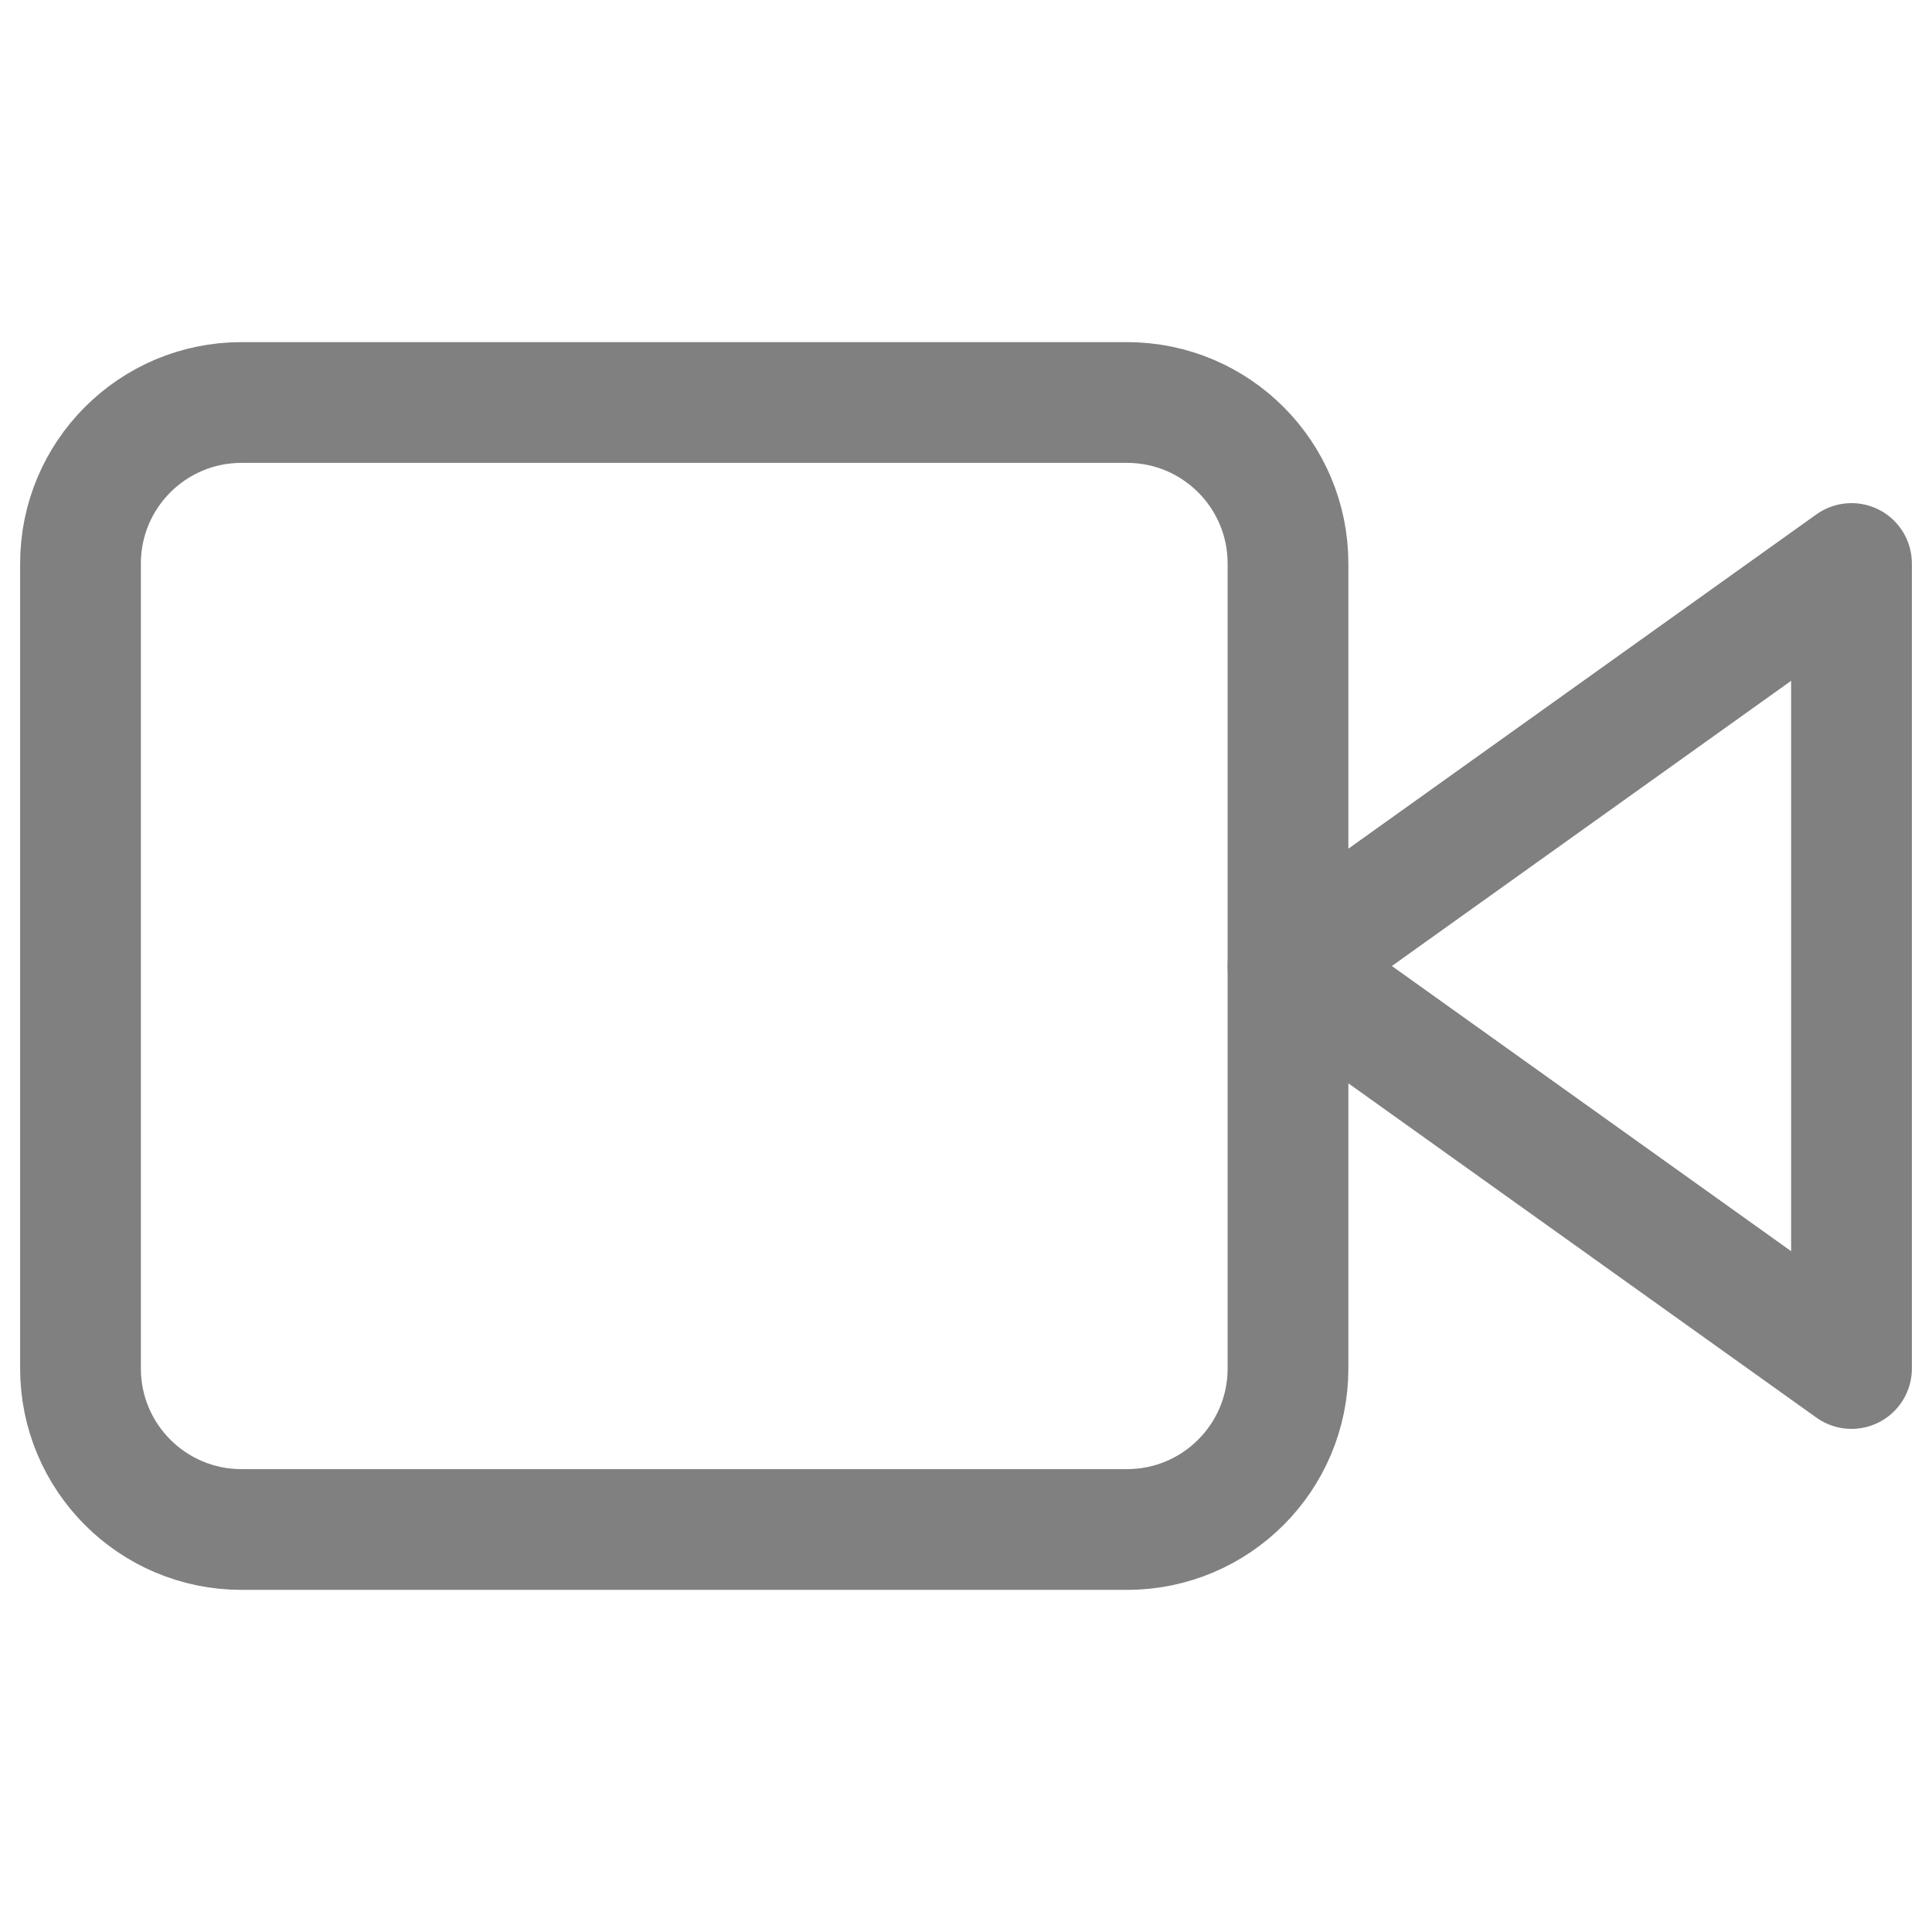
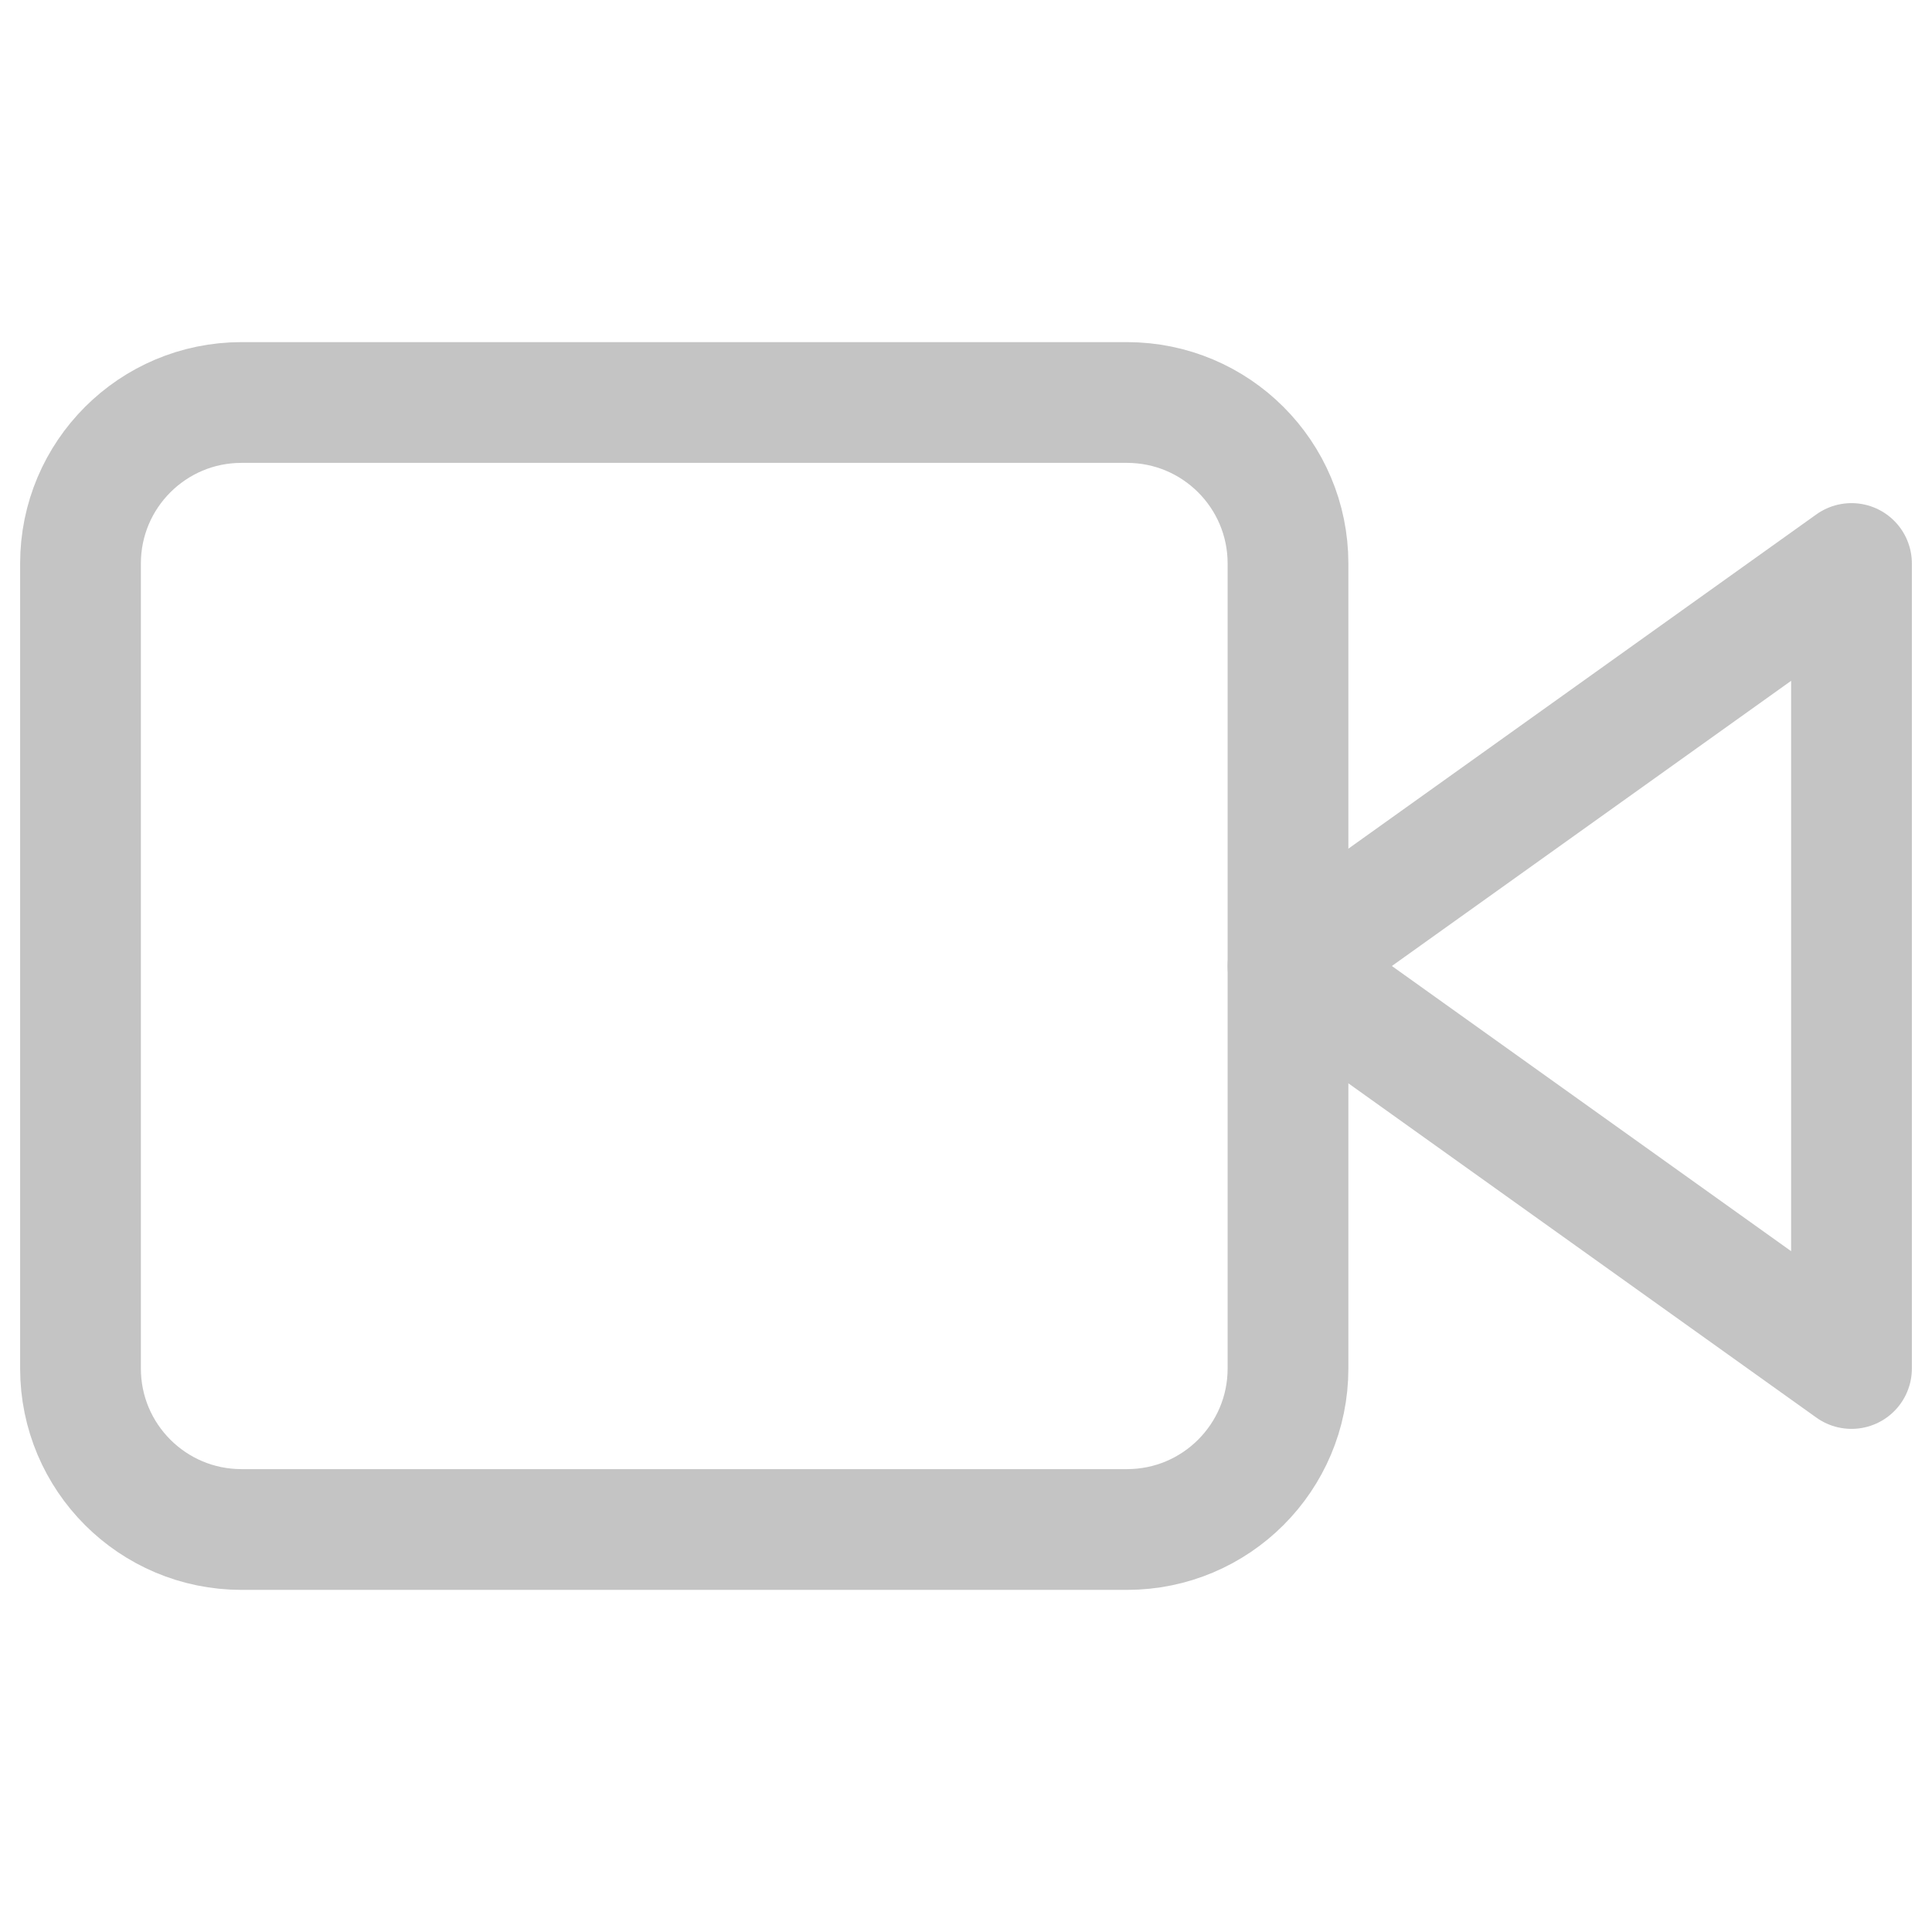
- <svg xmlns="http://www.w3.org/2000/svg" width="100" height="100" viewBox="0 0 24 24" fill="none" stroke="gray" stroke-width="1.5" stroke-linecap="round" stroke-linejoin="round" class="feather feather-video">
+ <svg xmlns="http://www.w3.org/2000/svg" width="100" height="100" viewBox="0 0 24 24" fill="none" stroke="#c4c4c4" stroke-width="1.5" stroke-linecap="round" stroke-linejoin="round" class="feather feather-video">
  <polygon points="23 7 16 12 23 17 23 7" />
  <rect x="1" y="5" width="15" height="14" rx="2" ry="2" />
</svg>
